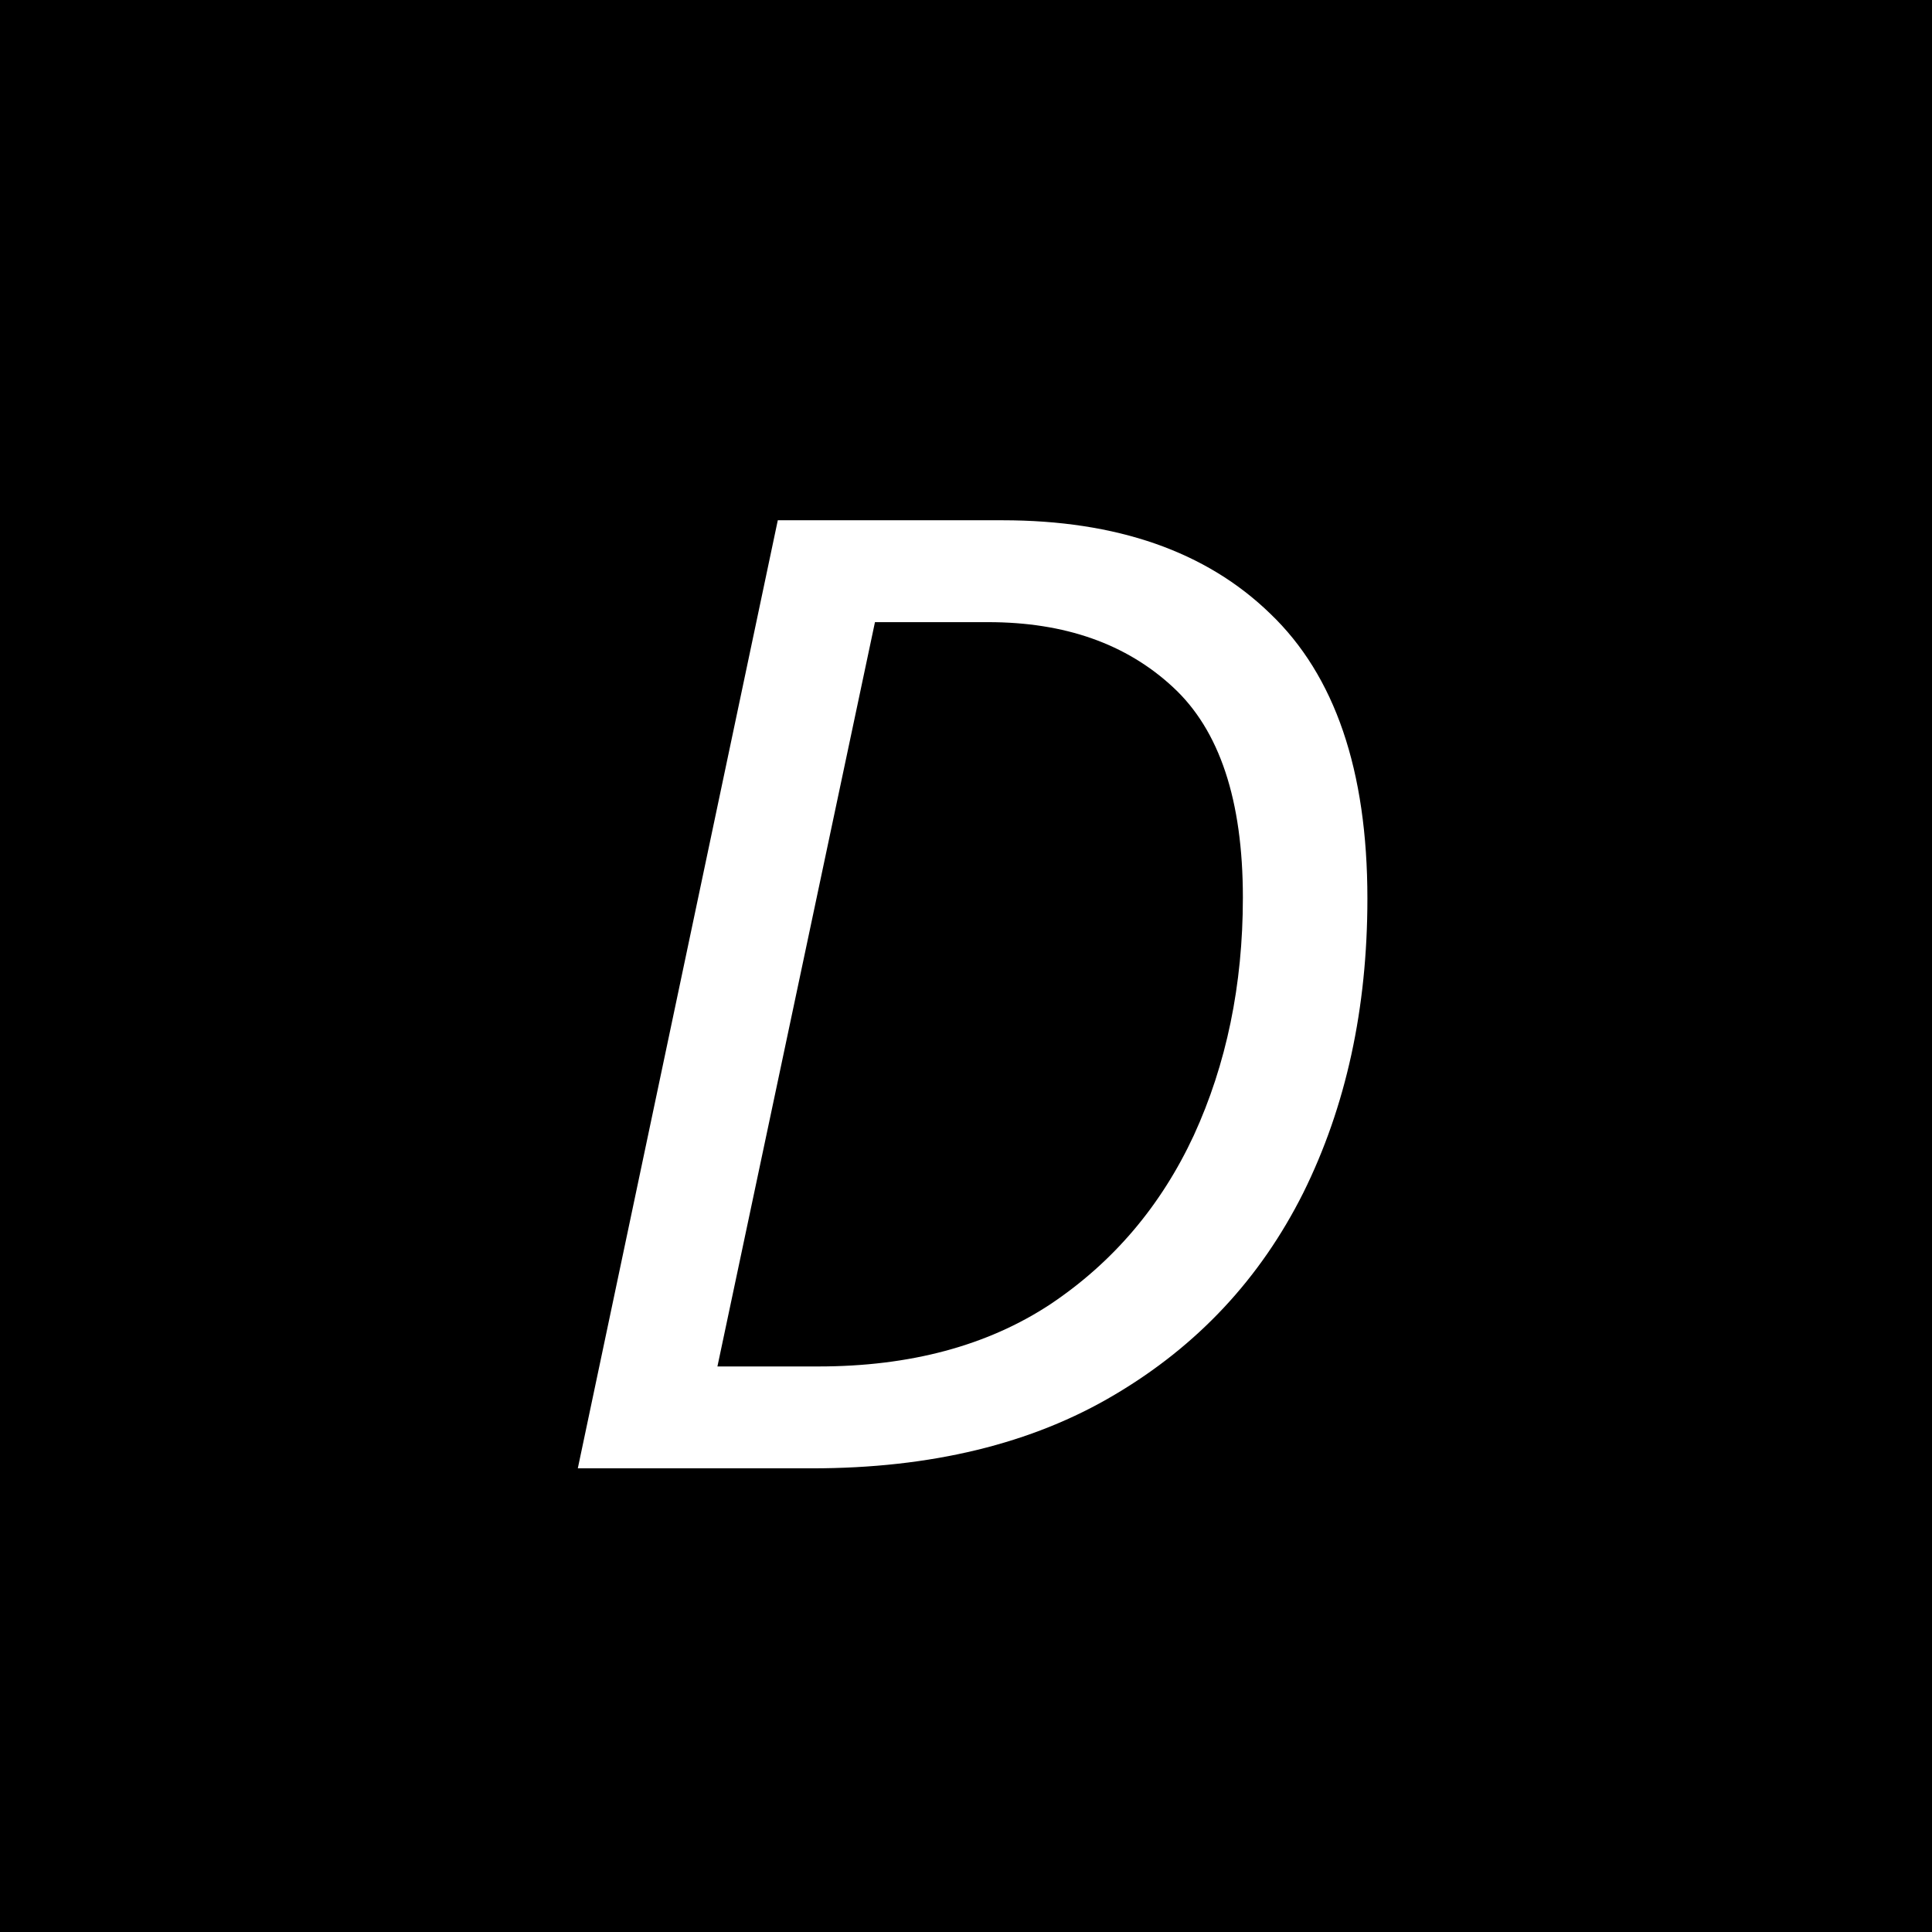
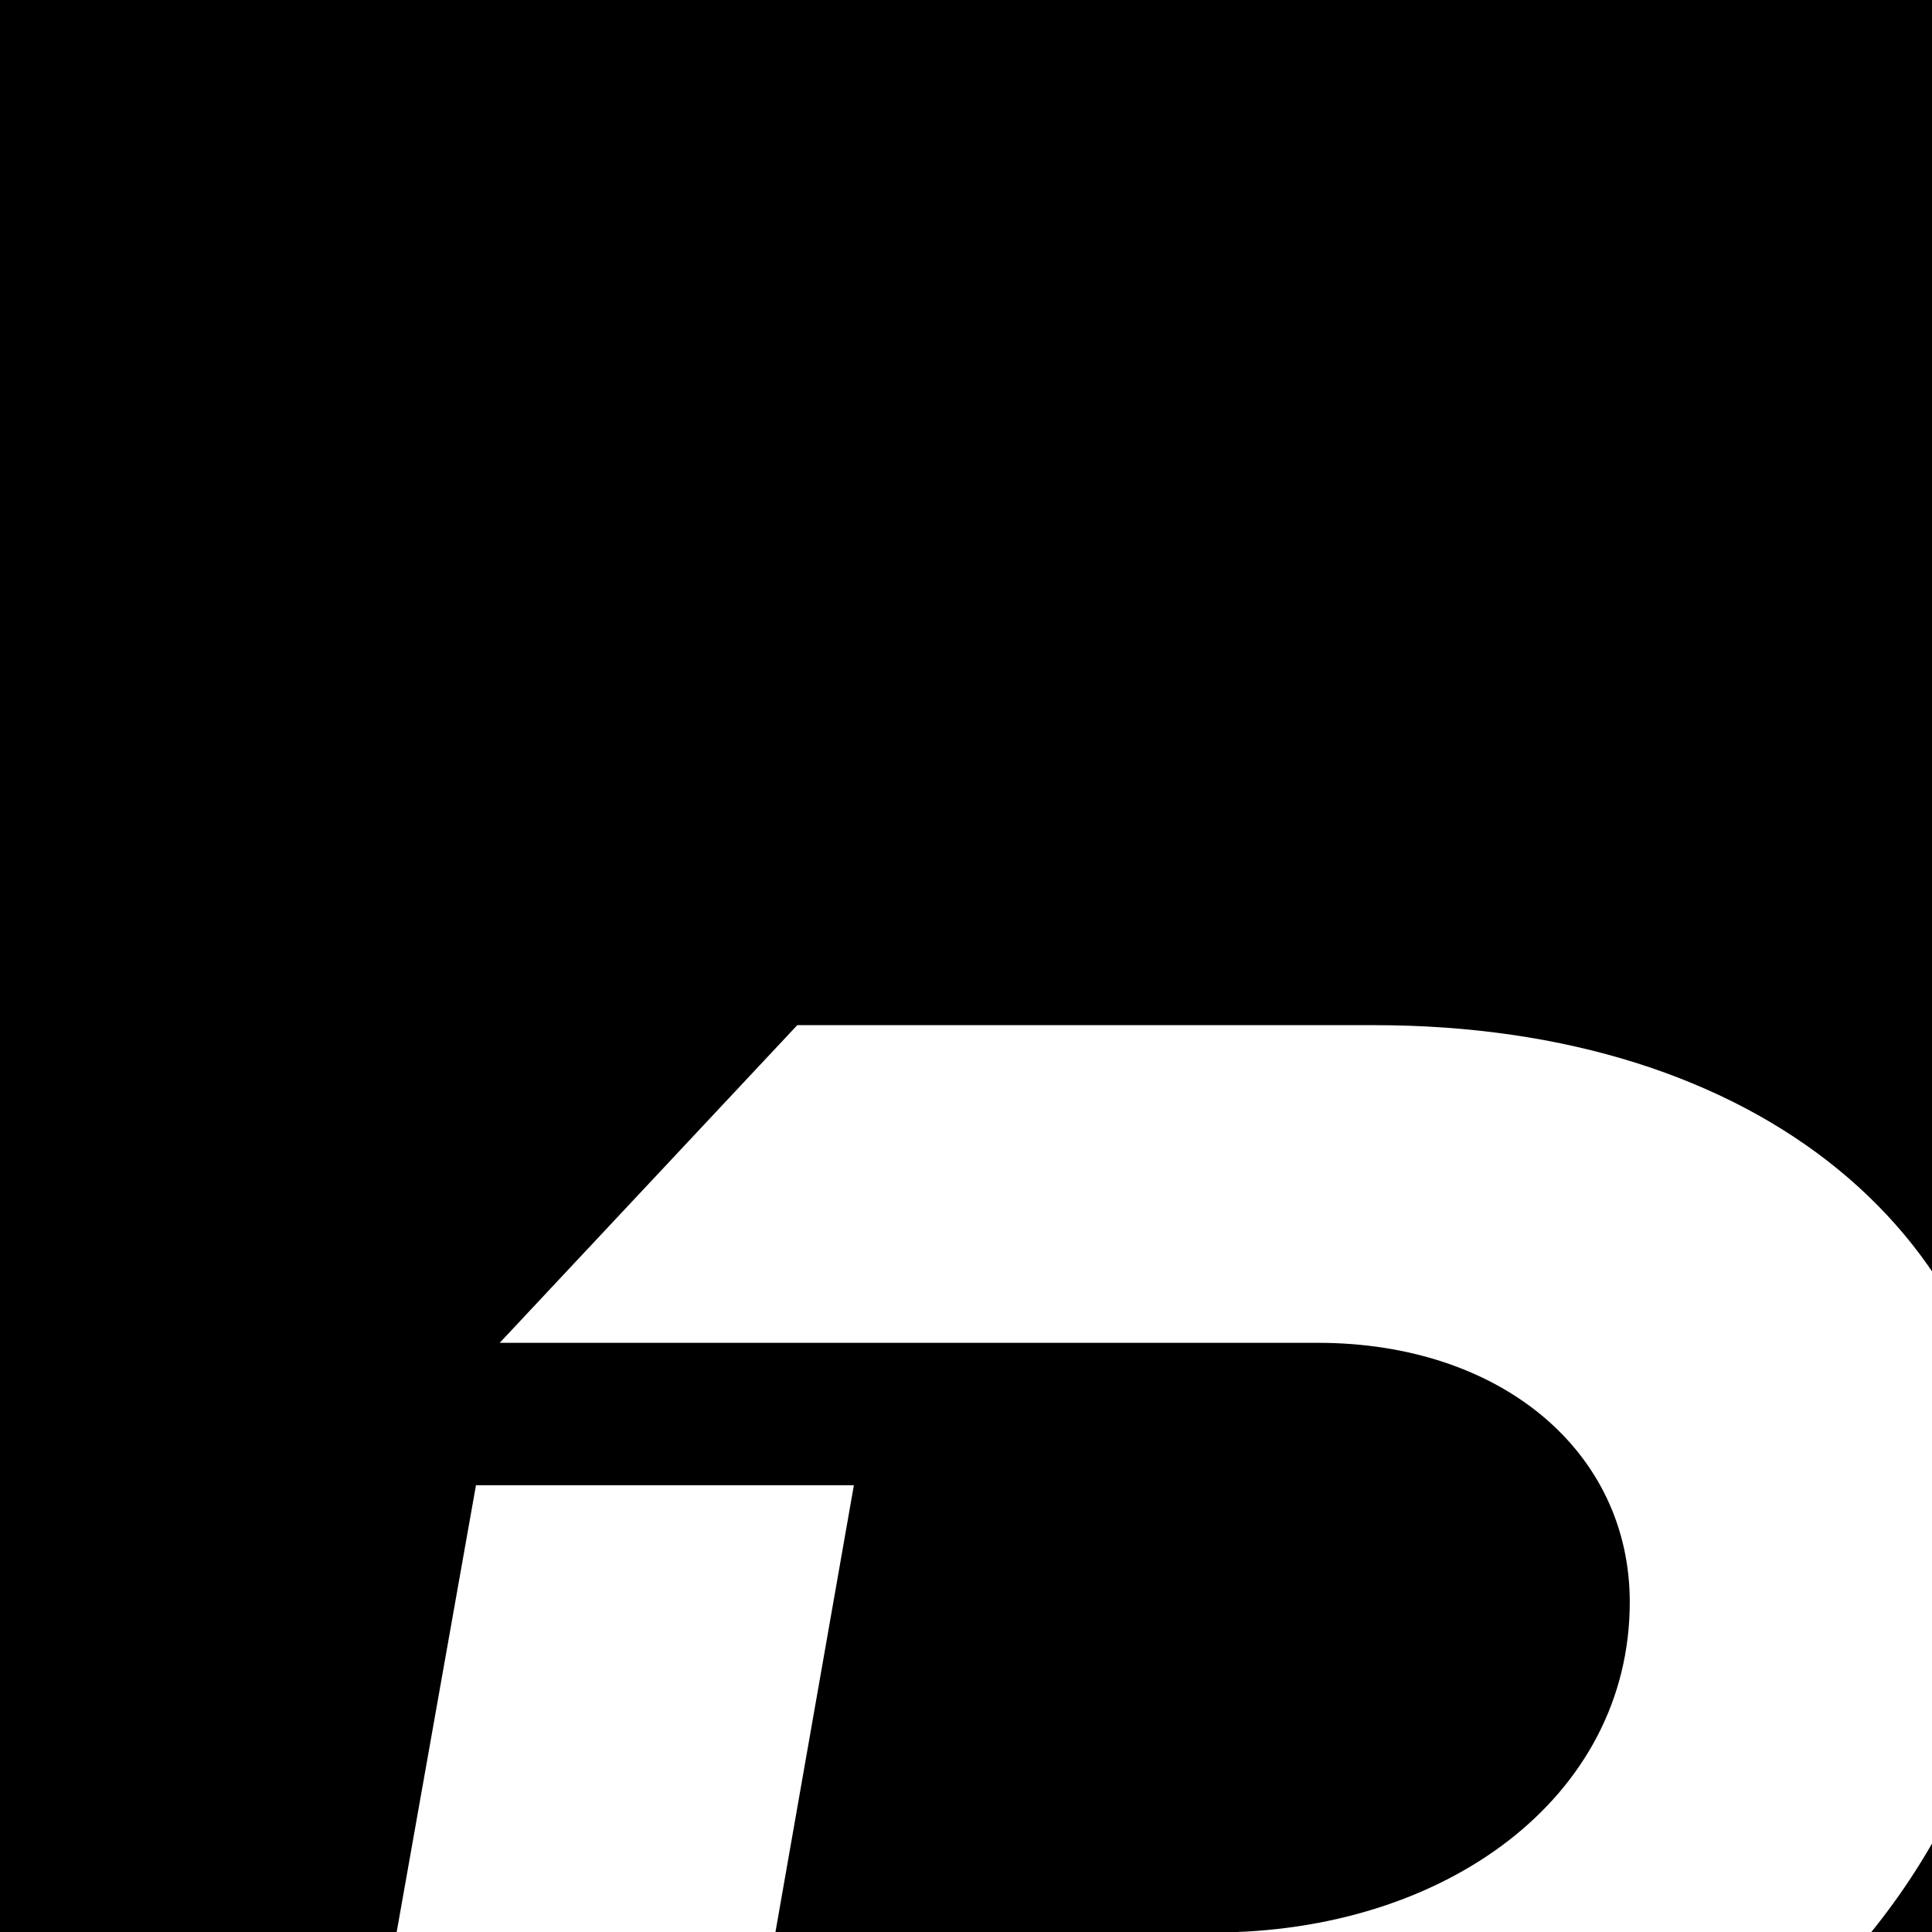
- <svg xmlns="http://www.w3.org/2000/svg" viewBox="0 0 32 32">
-   <rect width="32" height="32" fill="#000000" />
-   <text x="50%" y="76%" text-anchor="middle" font-family="EthnocentricRg-Italic, Ethnocentric, sans-serif" font-style="italic" font-size="22" fill="#ffffff">D</text>
+ <svg xmlns="http://www.w3.org/2000/svg" viewBox="11 14.5 84 84" version="1.1" xml:space="preserve" aria-label="DAMAGER" role="img">
+   <rect x="11" y="14.5" width="84" height="84" fill="#000000" />
+   <g id="layer1" transform="translate(144.9604,-70.57082)">
+     <g style="clip-rule:evenodd;fill-rule:evenodd;stroke-linecap:round;stroke-linejoin:round;stroke-miterlimit:1.5" id="g7" transform="matrix(0.2645833,0,0,0.2645833,-144.9604,70.57052)">
+       <path d="m 372.39,308.465 c 0,-50.4 -41.7,-85.2 -105,-85.2 h -94.8 l -48.9,52.2 h 134.4 c 30.3,0 51.3,18 51.3,42.6 0,32.1 -30.3,54.3 -68.4,54.3 h -72 l 12.9,-73.5 h -62.1 l -22.2,125.1 H 231.99 c 76.8,0 140.4,-51 140.4,-115.5 z" style="fill:#ffffff;stroke-width:4.646" aria-label="D" />
+     </g>
+   </g>
</svg>
